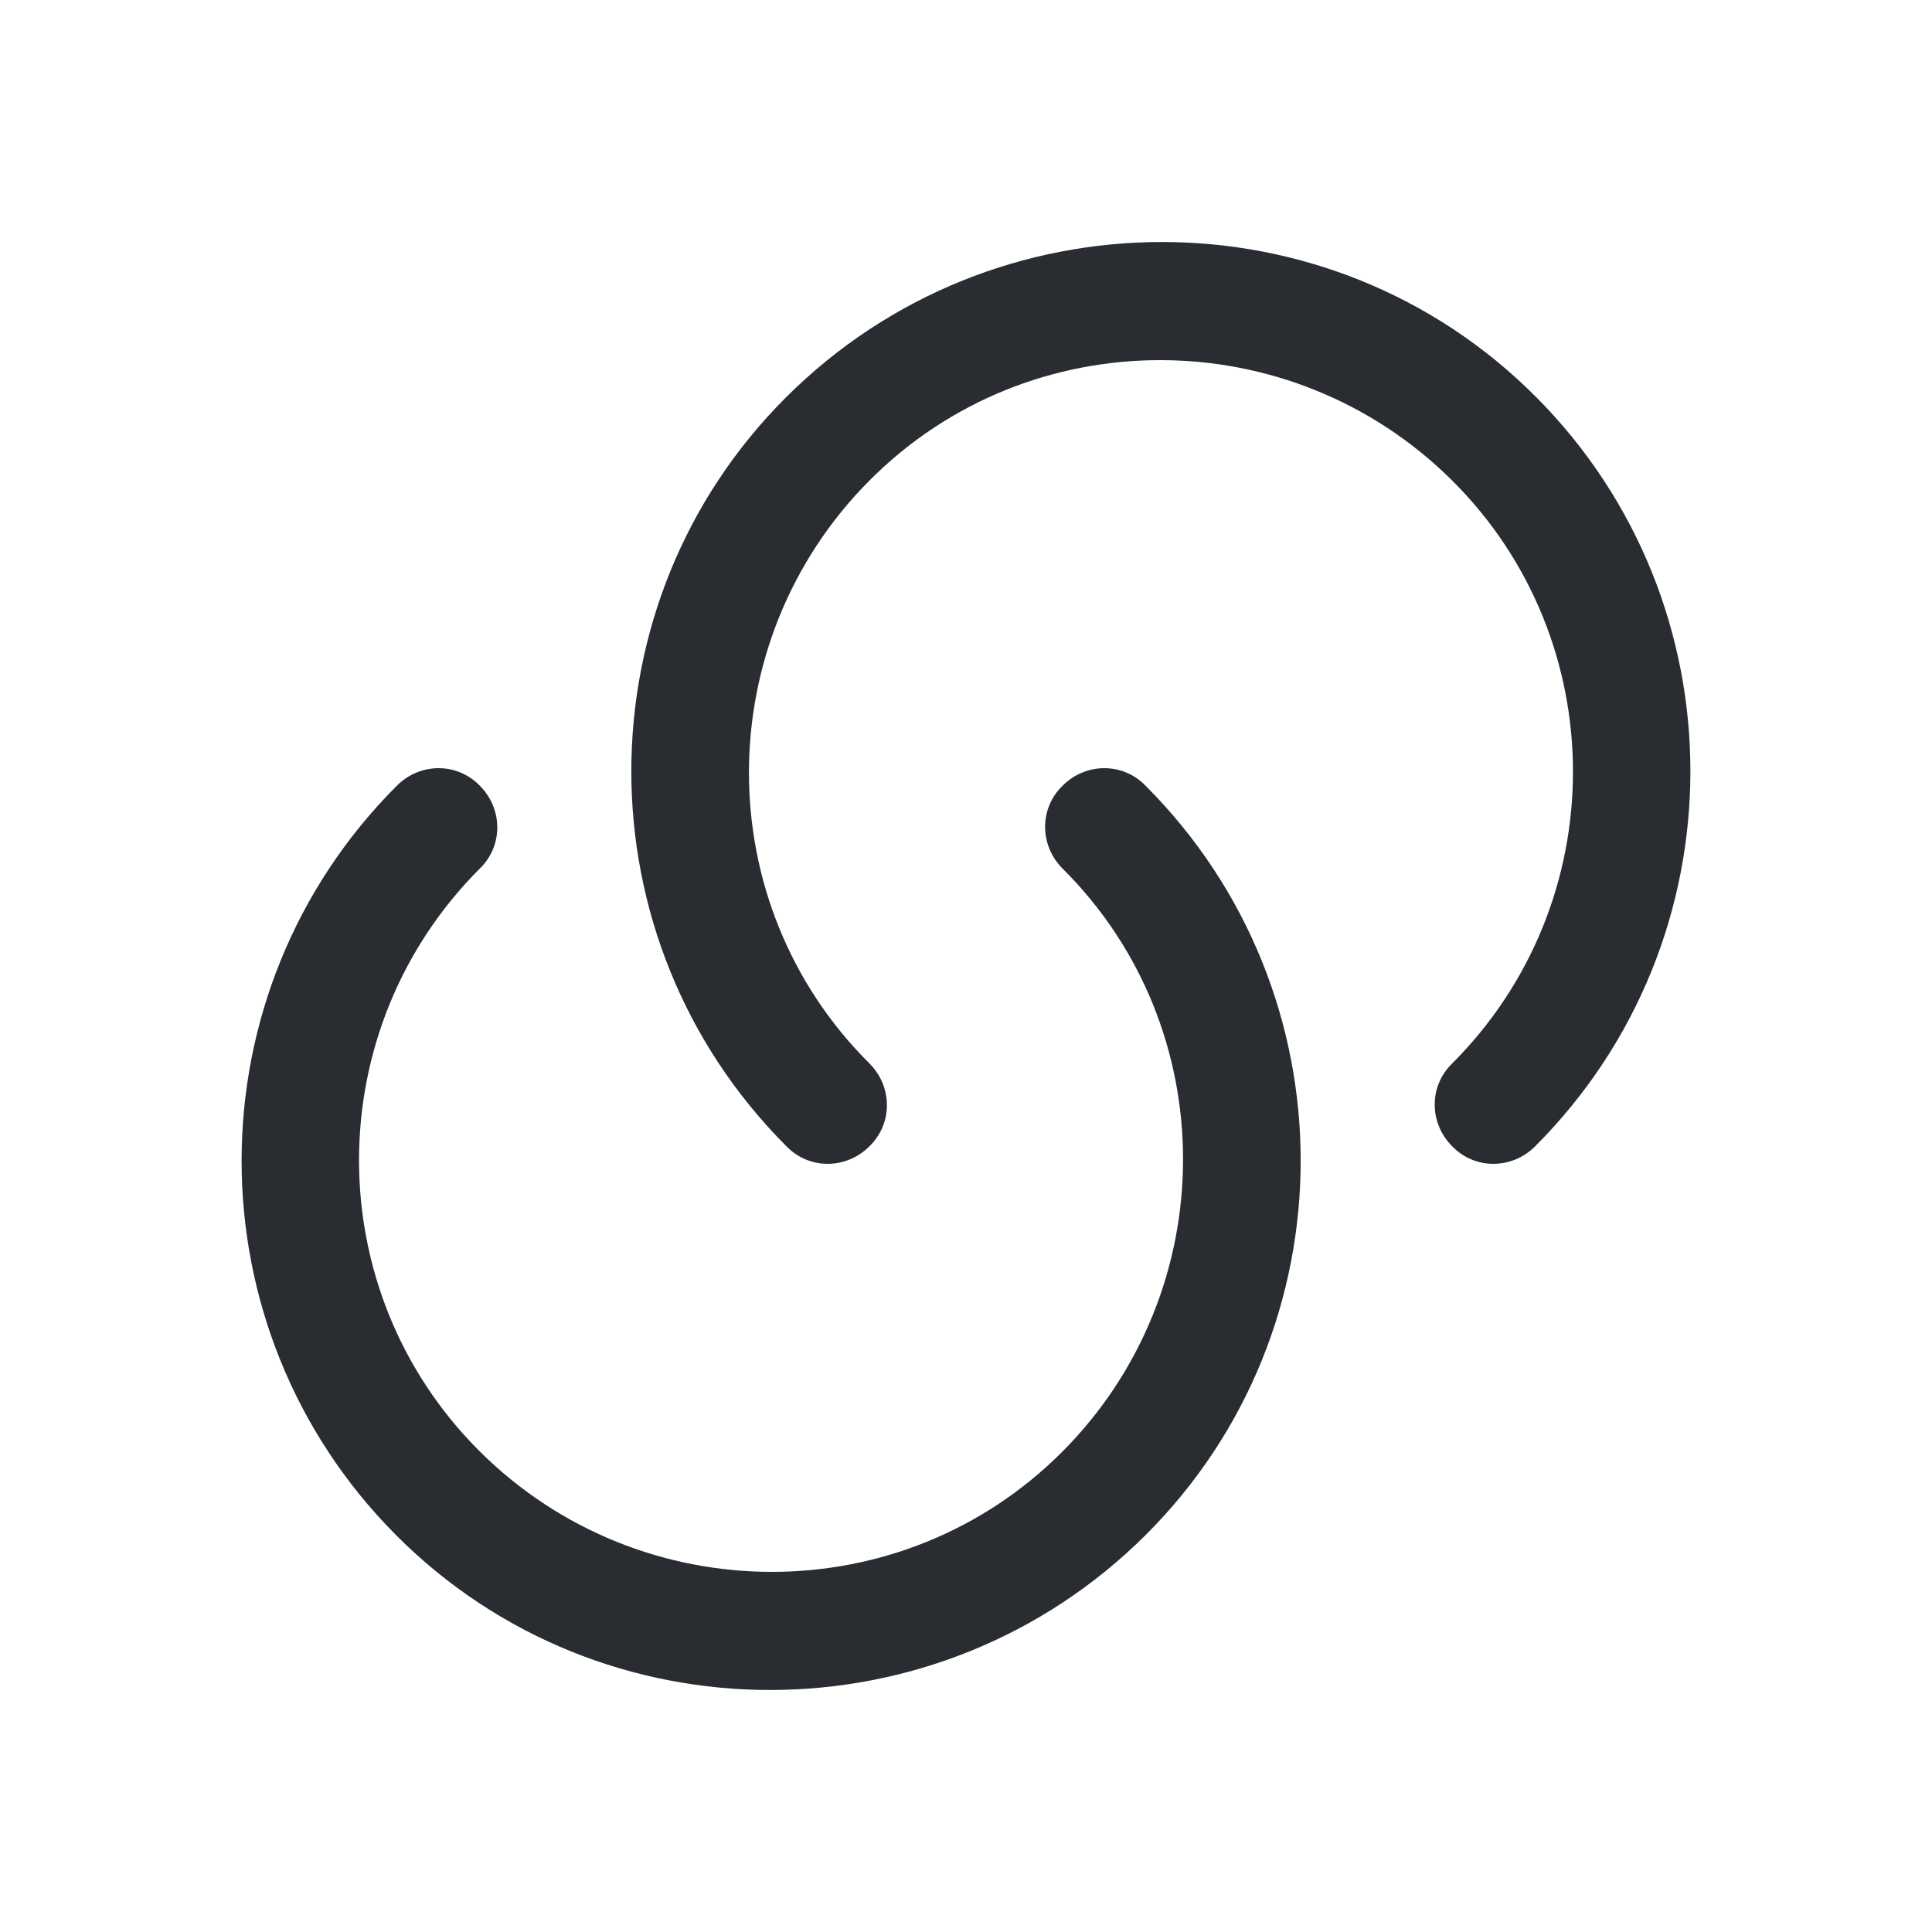
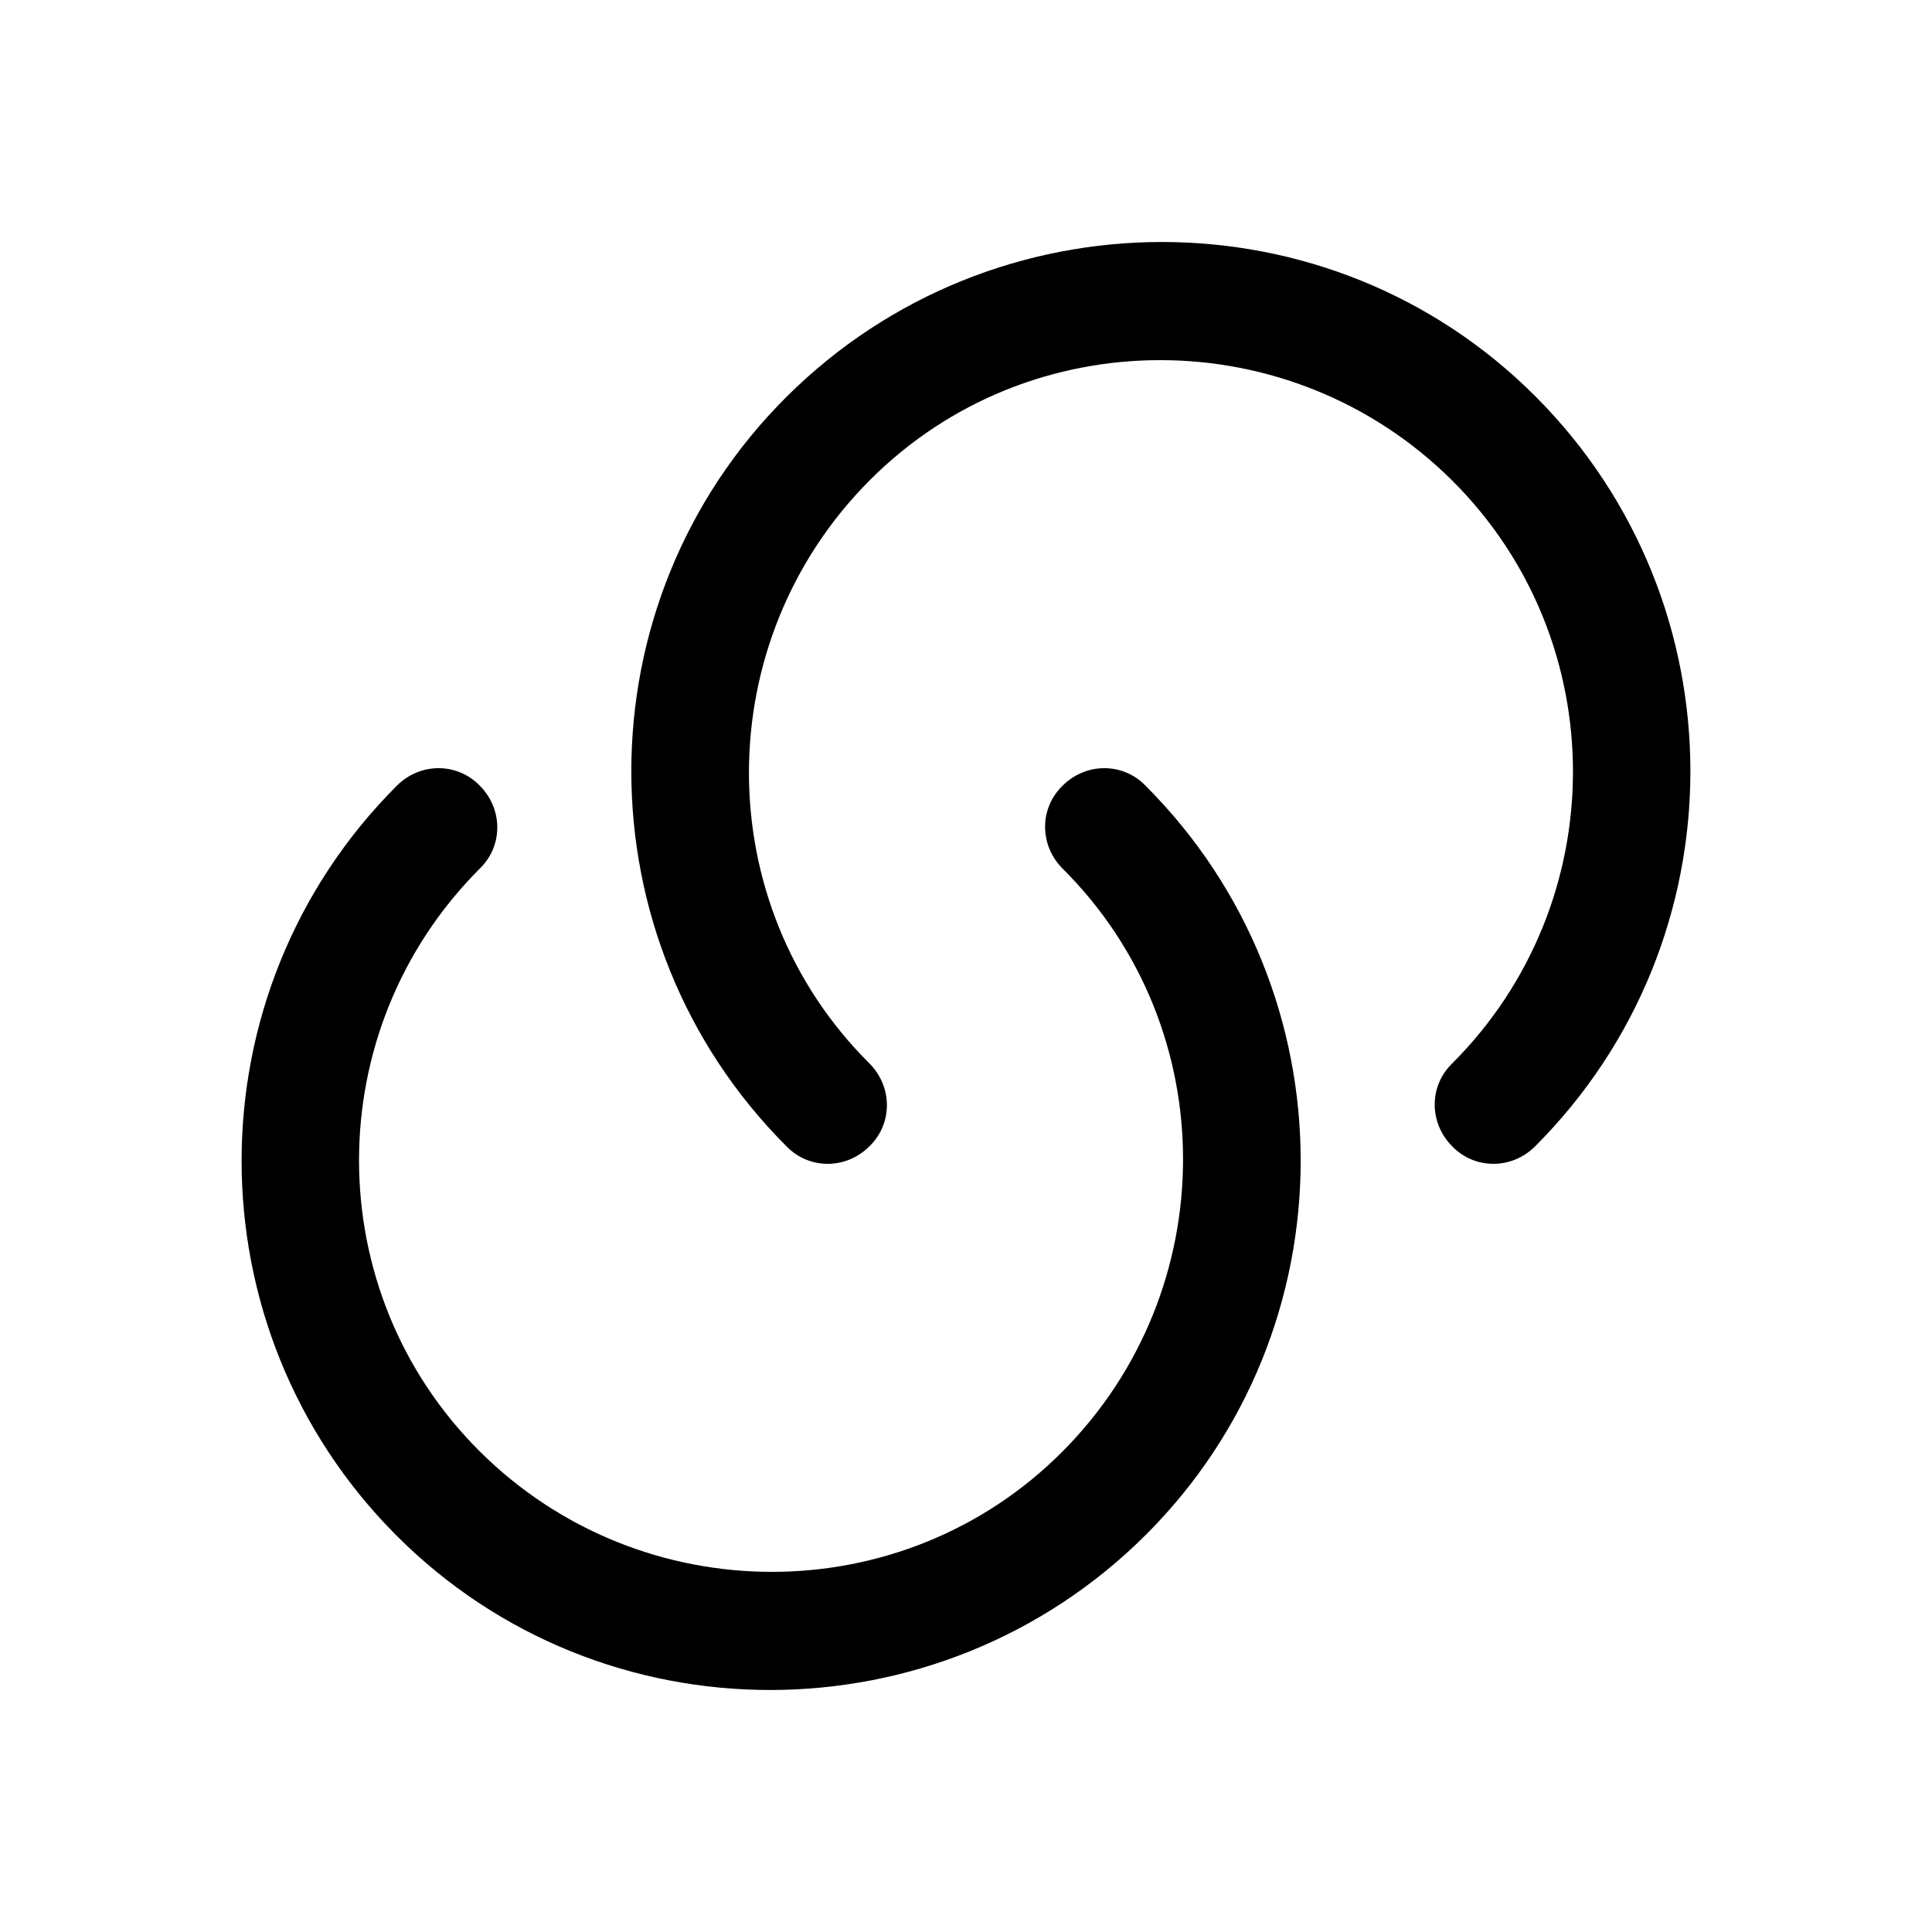
<svg xmlns="http://www.w3.org/2000/svg" width="24" height="24" viewBox="0 0 24 24" fill="none">
-   <path d="M19.07 14.24C18.78 14.53 18.32 14.53 18.04 14.24C17.75 13.95 17.75 13.49 18.04 13.21C20.04 11.21 20.04 7.96 18.04 5.97C16.04 3.98 12.79 3.97 10.8 5.97C8.81 7.97 8.8 11.22 10.8 13.21C11.09 13.5 11.09 13.96 10.8 14.24C10.51 14.53 10.05 14.53 9.77 14.24C7.2 11.67 7.2 7.49 9.77 4.93C12.34 2.37 16.52 2.36 19.08 4.93C21.64 7.5 21.64 11.67 19.07 14.24Z" fill="#292D32" />
-   <path d="M4.93 9.76C5.22 9.47 5.68 9.47 5.96 9.76C6.25 10.05 6.25 10.51 5.96 10.79C3.96 12.79 3.96 16.04 5.96 18.03C7.96 20.02 11.21 20.03 13.2 18.03C15.19 16.03 15.2 12.78 13.2 10.79C12.91 10.5 12.91 10.04 13.2 9.76C13.49 9.47 13.95 9.47 14.23 9.76C16.8 12.33 16.8 16.51 14.23 19.07C11.66 21.63 7.48 21.64 4.92 19.07C2.36 16.5 2.36 12.33 4.93 9.76Z" fill="#292D32" />
+   <path d="M19.07 14.24C18.78 14.53 18.32 14.53 18.04 14.24C17.75 13.95 17.75 13.49 18.04 13.21C20.04 11.21 20.04 7.96 18.04 5.97C16.04 3.98 12.79 3.97 10.8 5.97C8.81 7.97 8.8 11.22 10.8 13.21C11.09 13.5 11.09 13.96 10.8 14.24C10.51 14.53 10.05 14.53 9.77 14.24C7.2 11.67 7.2 7.49 9.77 4.93C12.34 2.37 16.52 2.36 19.08 4.93C21.64 7.5 21.64 11.67 19.07 14.24Z" fill="currentColor" />
+   <path d="M4.93 9.76C5.22 9.47 5.68 9.47 5.96 9.76C6.25 10.05 6.25 10.51 5.96 10.79C3.96 12.79 3.96 16.04 5.96 18.03C7.96 20.02 11.21 20.03 13.2 18.03C15.19 16.03 15.2 12.78 13.2 10.79C12.91 10.5 12.91 10.04 13.2 9.76C13.49 9.47 13.95 9.47 14.23 9.76C16.8 12.33 16.8 16.51 14.23 19.07C11.66 21.63 7.48 21.64 4.92 19.07C2.36 16.5 2.36 12.33 4.93 9.76Z" fill="currentColor" />
</svg>
